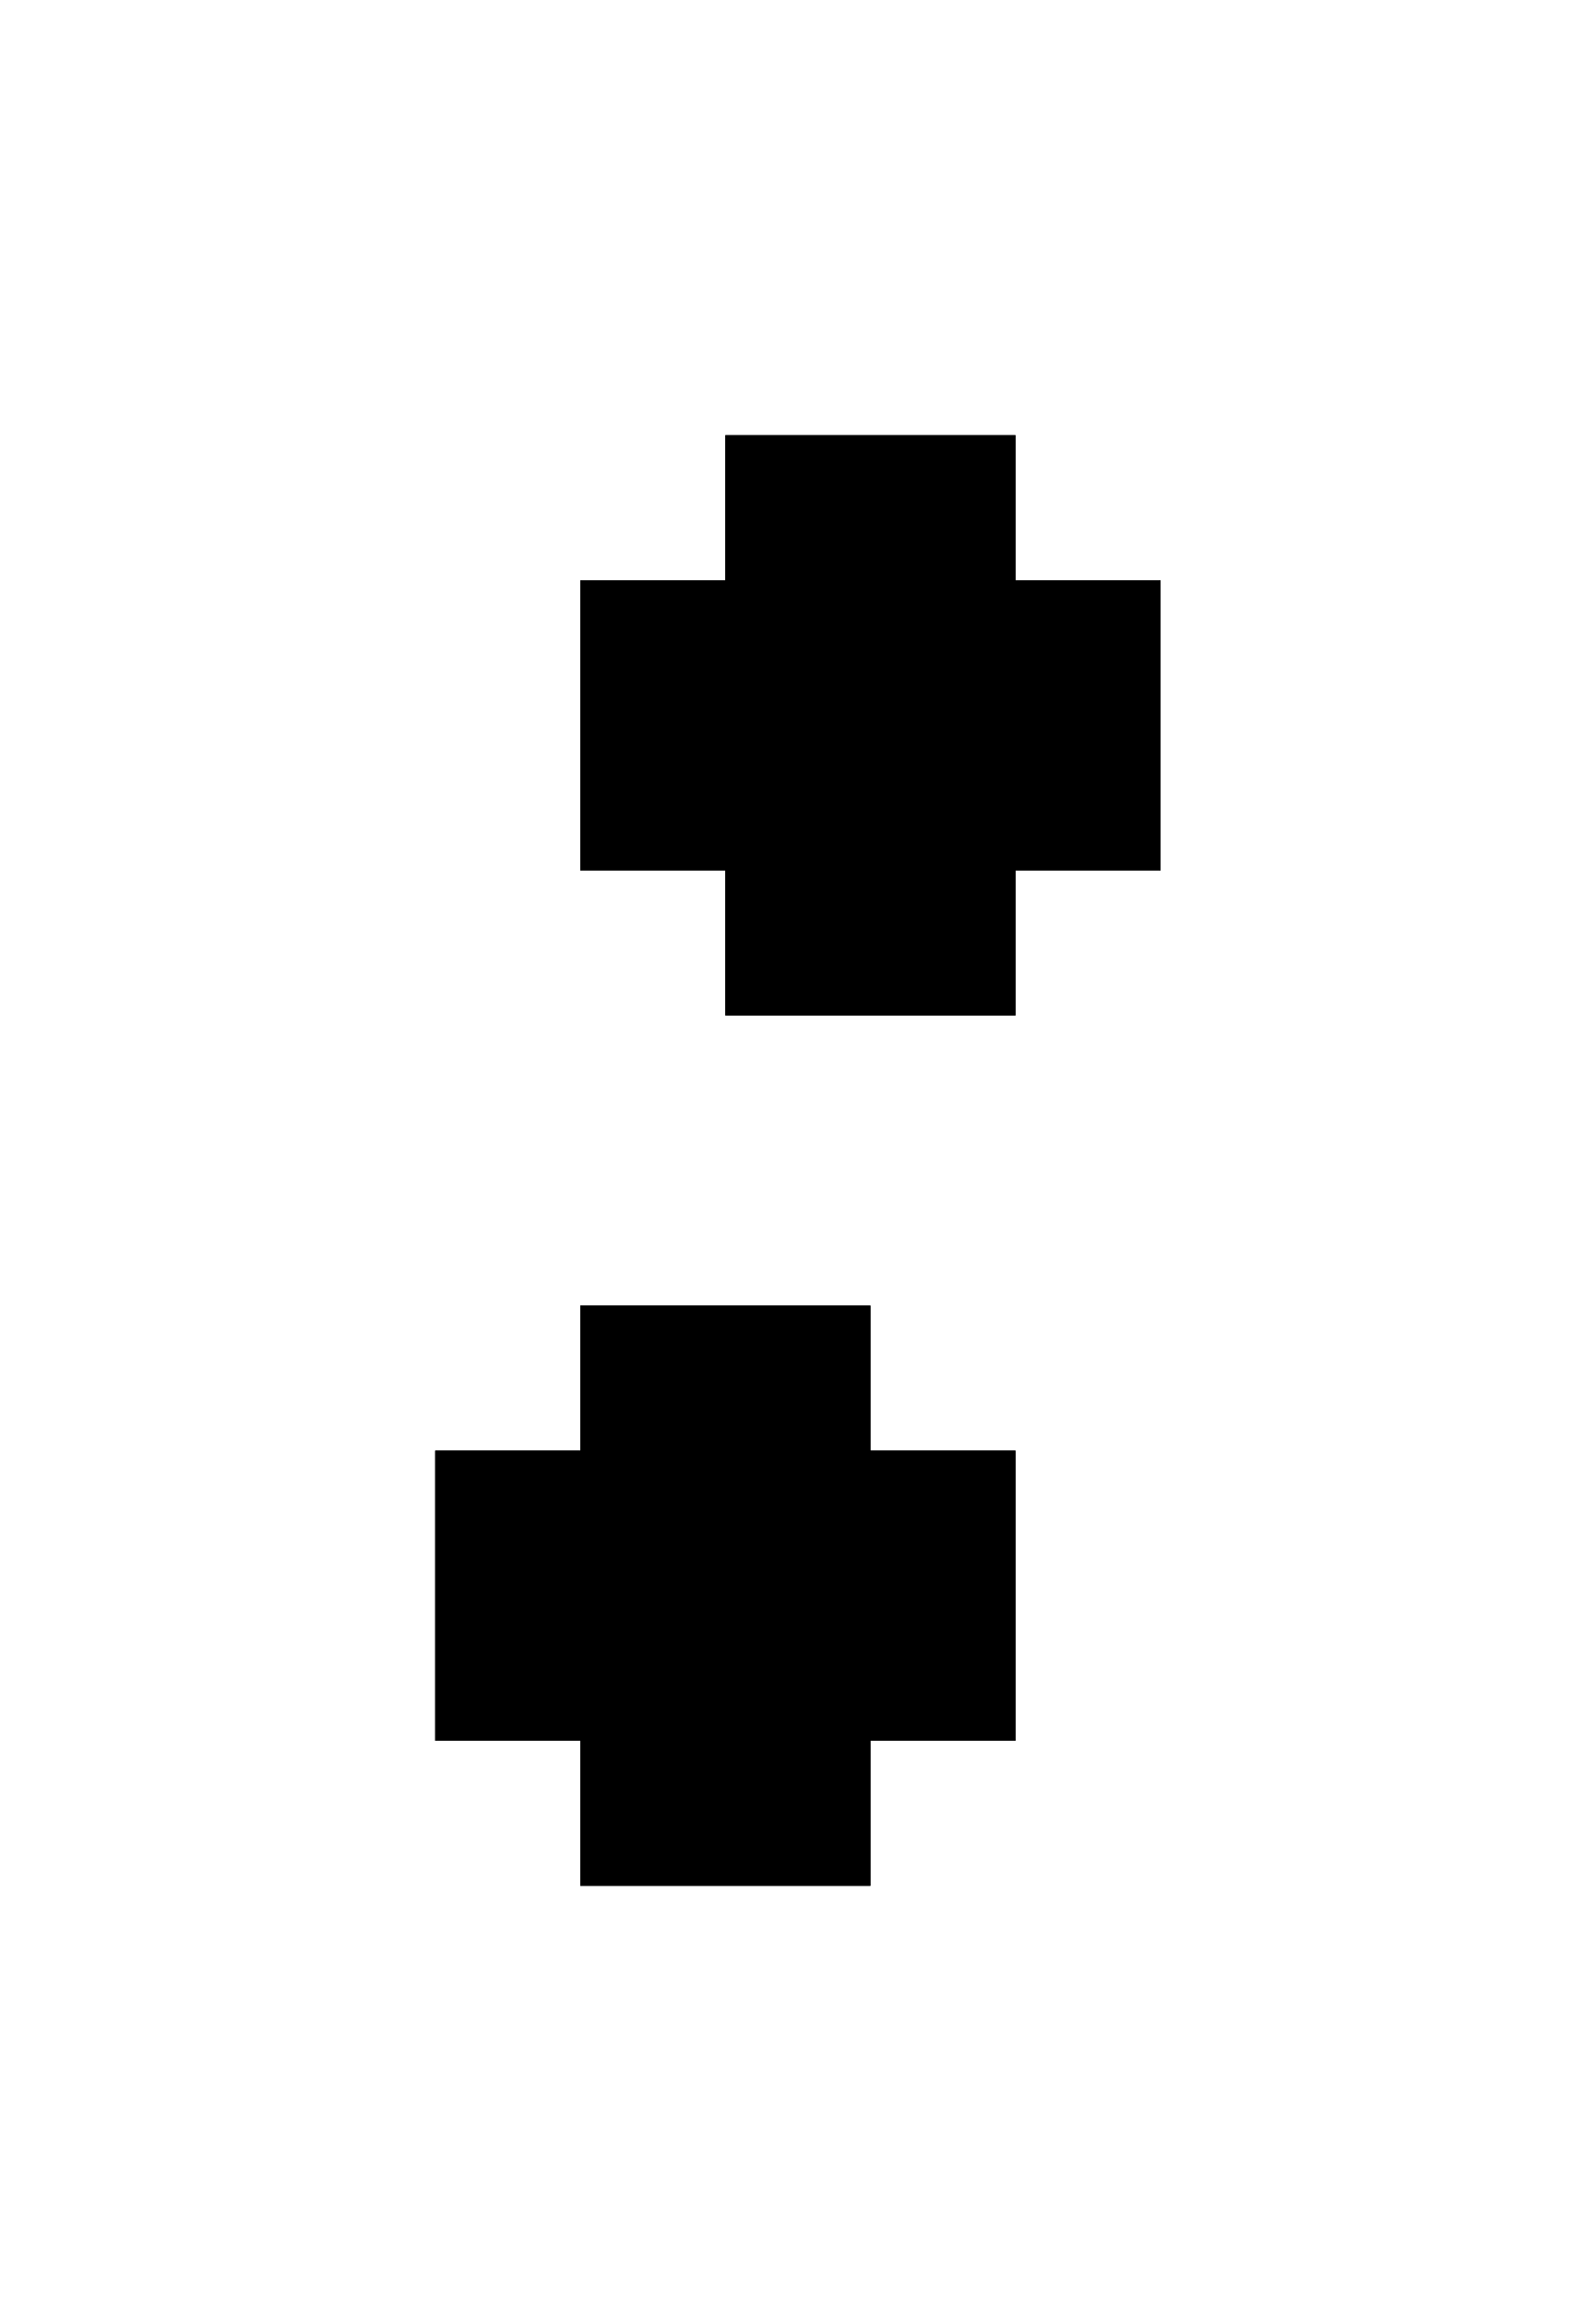
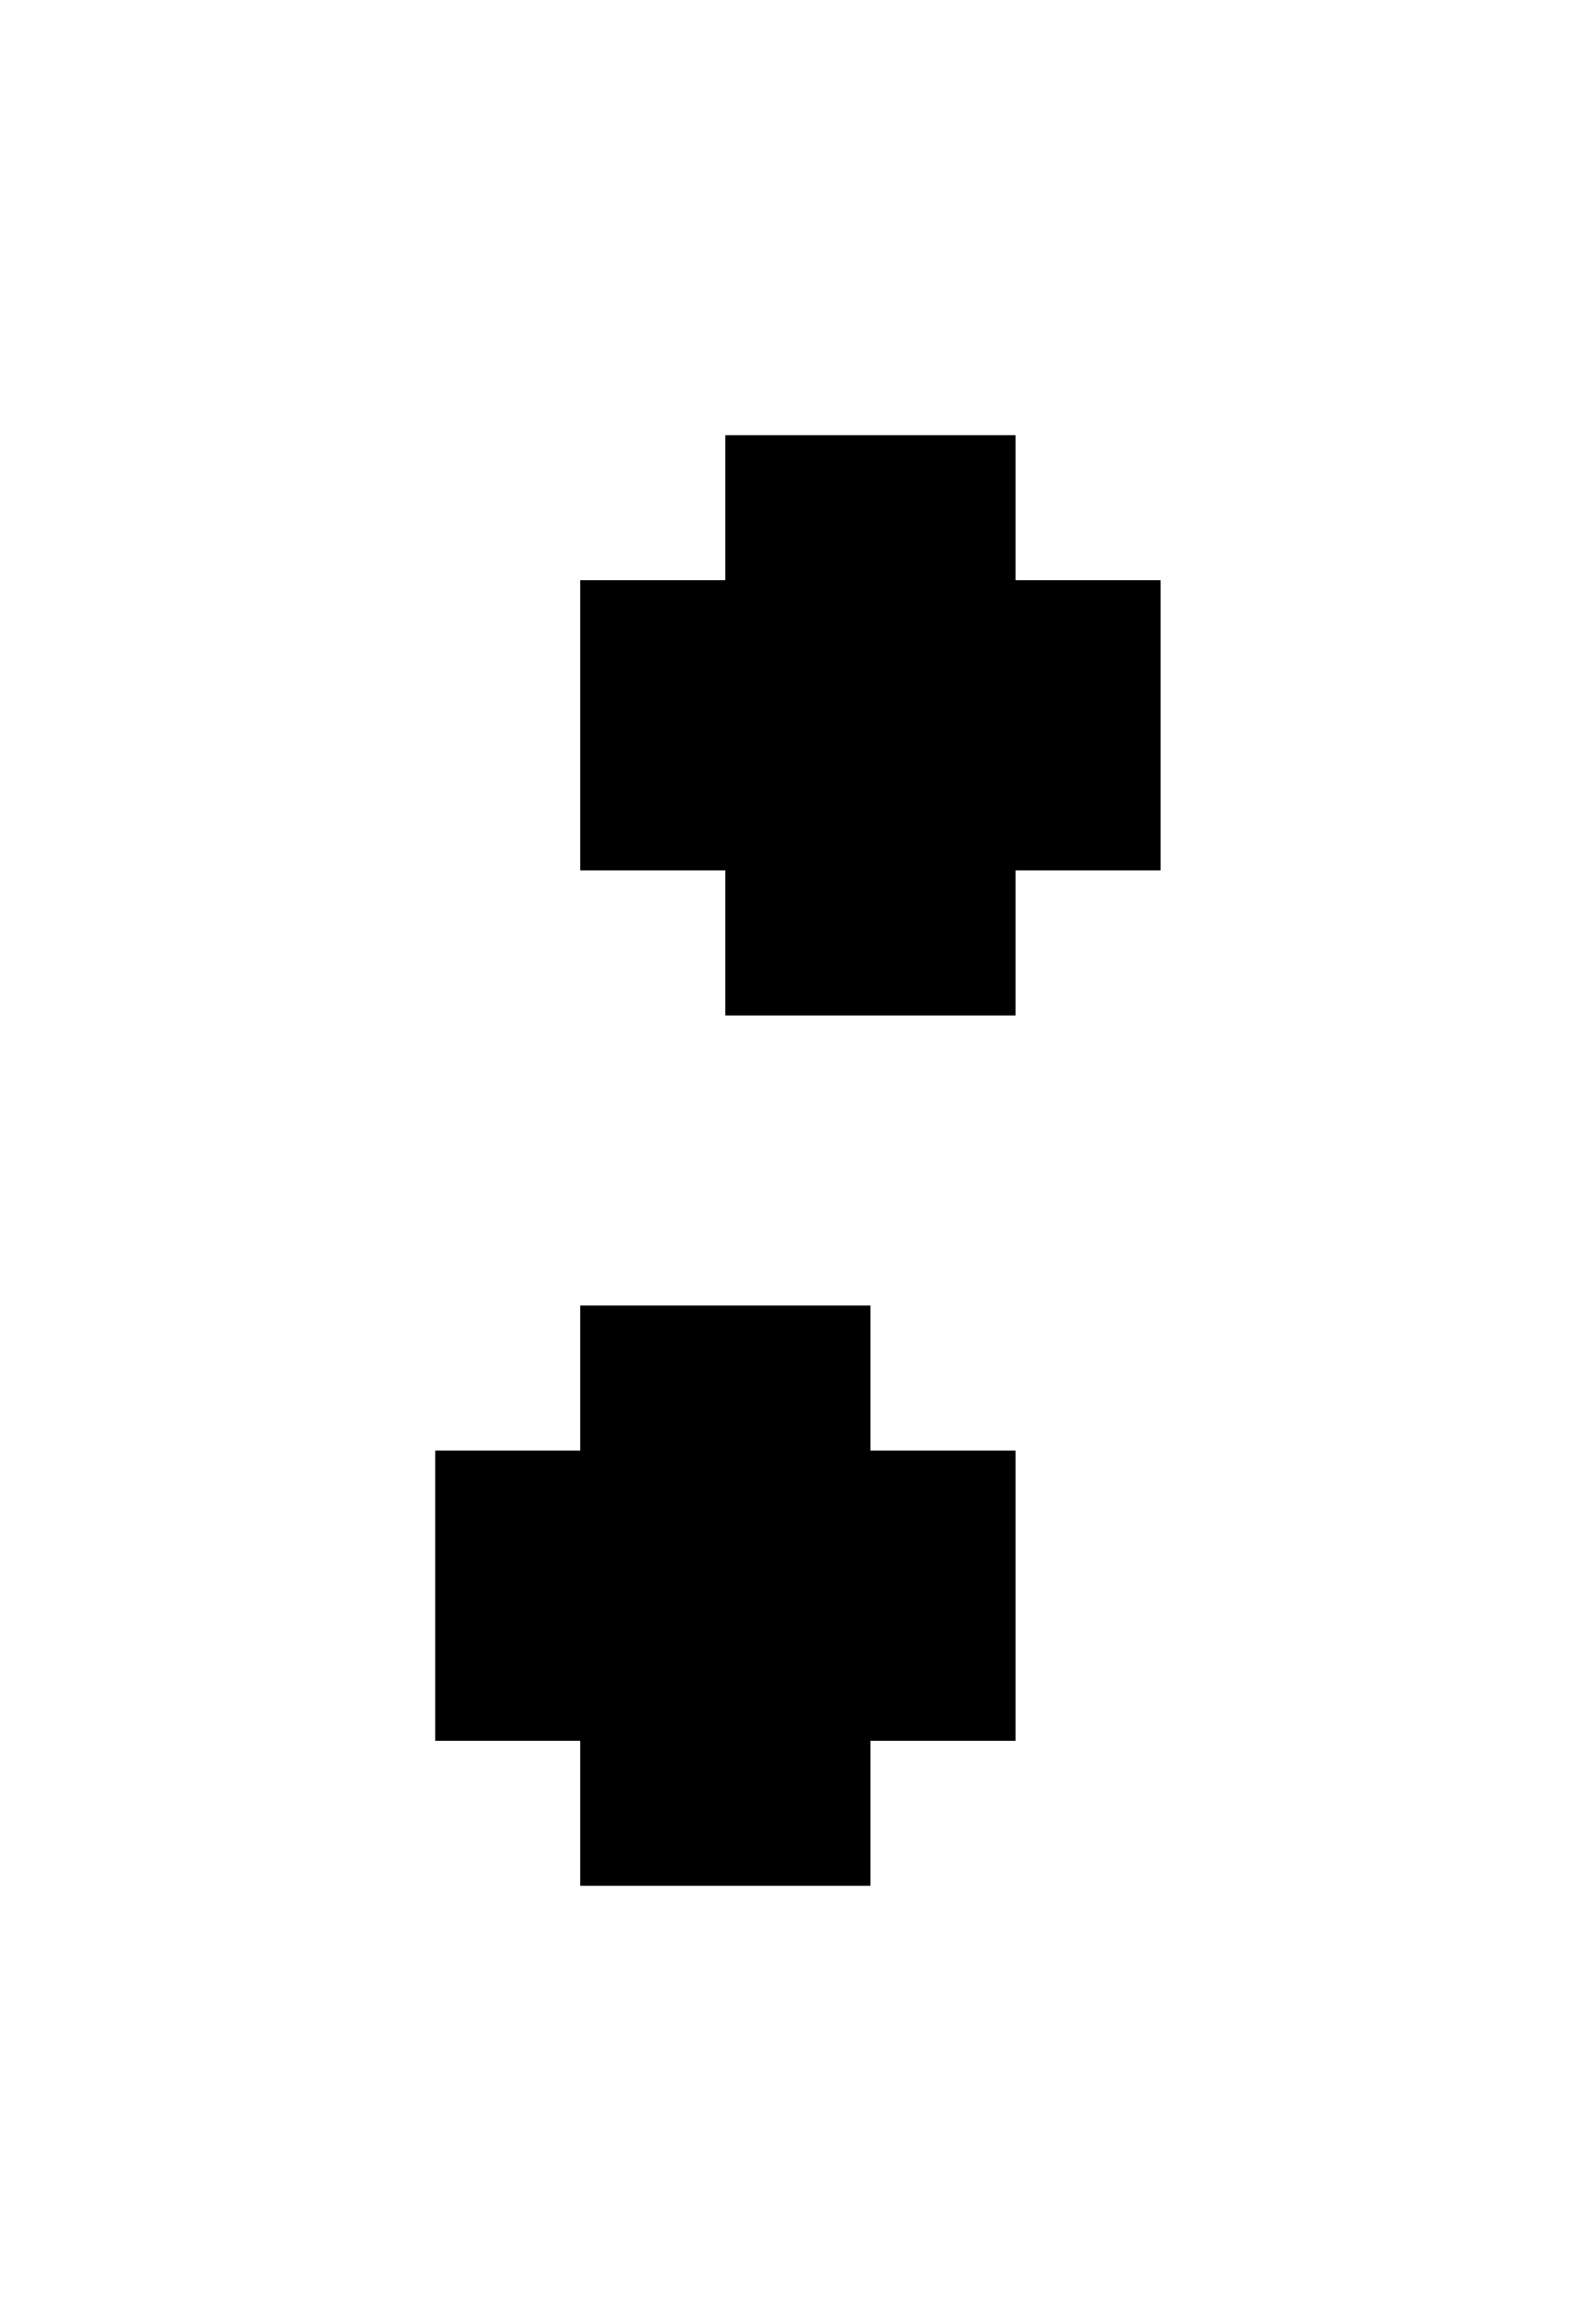
<svg xmlns="http://www.w3.org/2000/svg" viewBox="0 0 5.5 8.0">
  <g class="visible" fill="none" stroke="black" stroke-width="1.0">
    <polyline points="2.0,6.0 2.0,5.0" />
    <polyline points="2.0,6.0 3.0,6.0" />
    <polyline points="2.0,5.0 3.0,5.0" />
    <polyline points="2.5,3.0 2.5,2.0" />
    <polyline points="2.5,3.0 3.5,3.0" />
    <polyline points="2.5,2.0 3.5,2.0" />
    <polyline points="3.0,6.0 3.0,5.0" />
    <polyline points="3.5,3.0 3.5,2.0" />
  </g>
-   <g class="hidden" fill="none" stroke="black" stroke-width="1.0" stroke-dasharray="4.0 3.0">
-     <polyline points="2.0,6.0 2.0,5.0" />
-     <polyline points="2.0,6.0 3.0,6.0" />
-     <polyline points="2.0,5.0 3.0,5.0" />
-     <polyline points="2.5,3.0 2.5,2.0" />
-     <polyline points="2.5,3.0 3.5,3.0" />
-     <polyline points="2.5,2.0 3.5,2.0" />
-     <polyline points="3.0,6.0 3.0,5.0" />
-     <polyline points="3.5,3.0 3.5,2.0" />
-   </g>
</svg>
